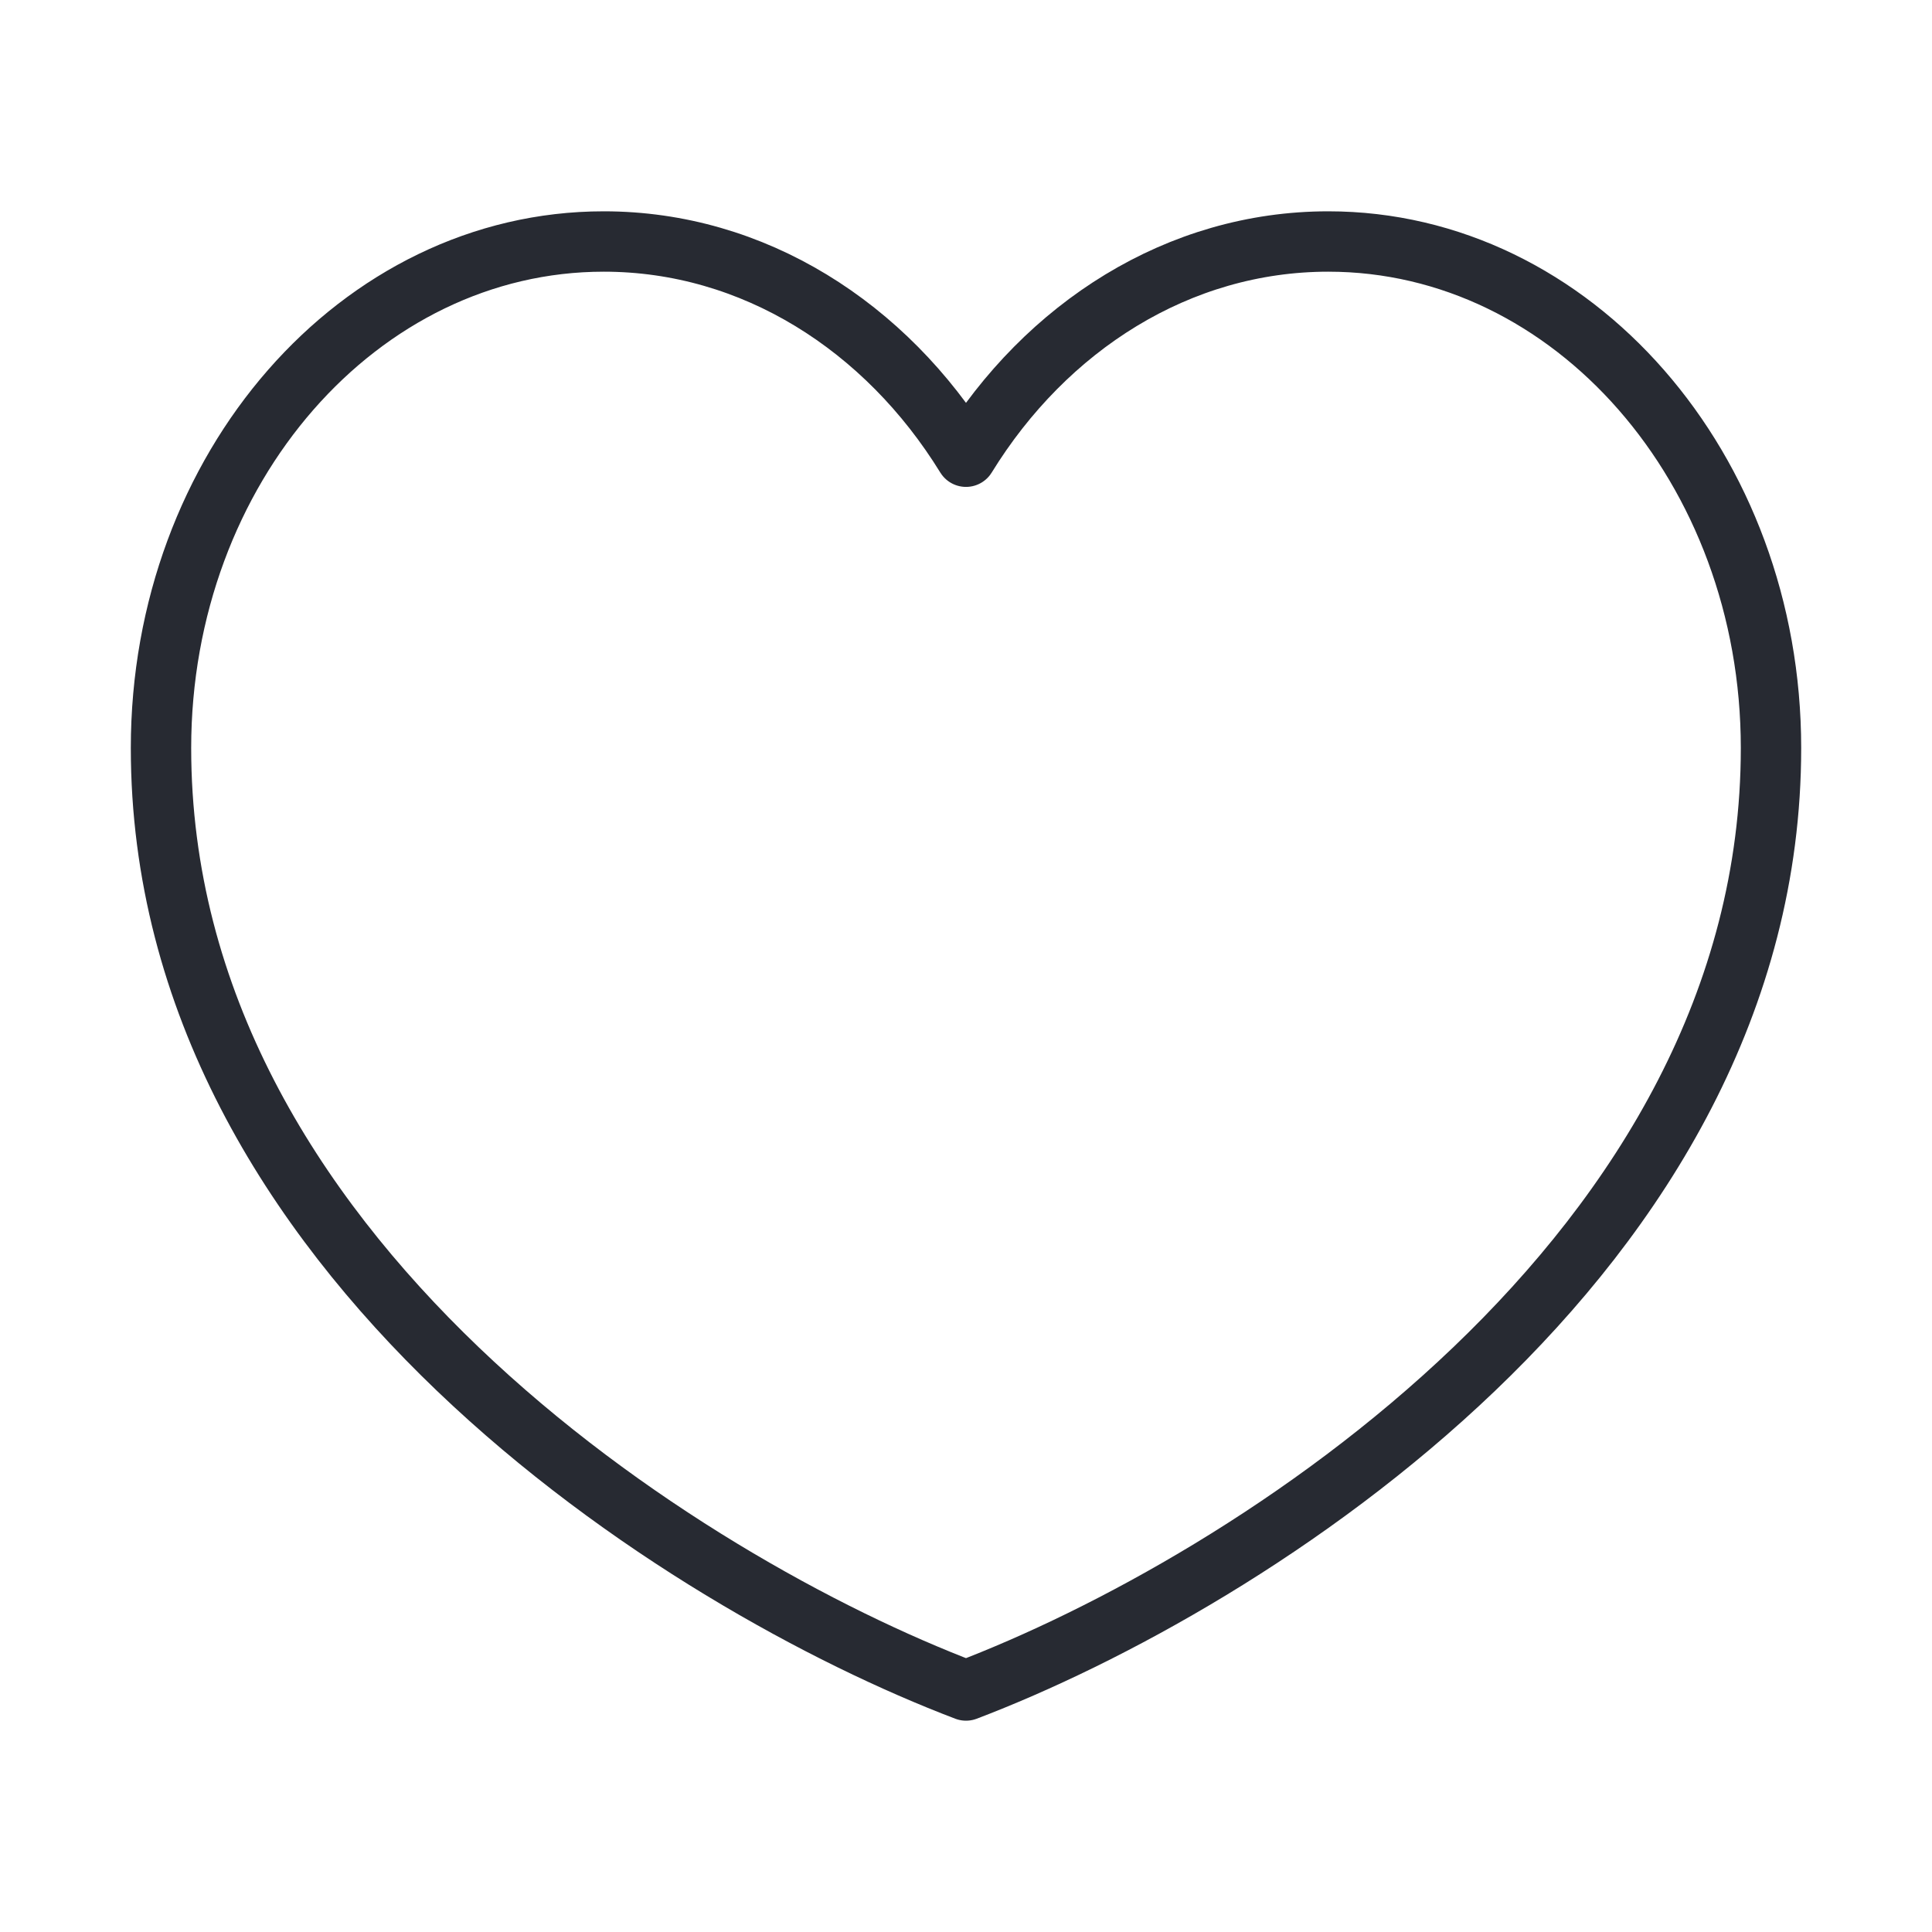
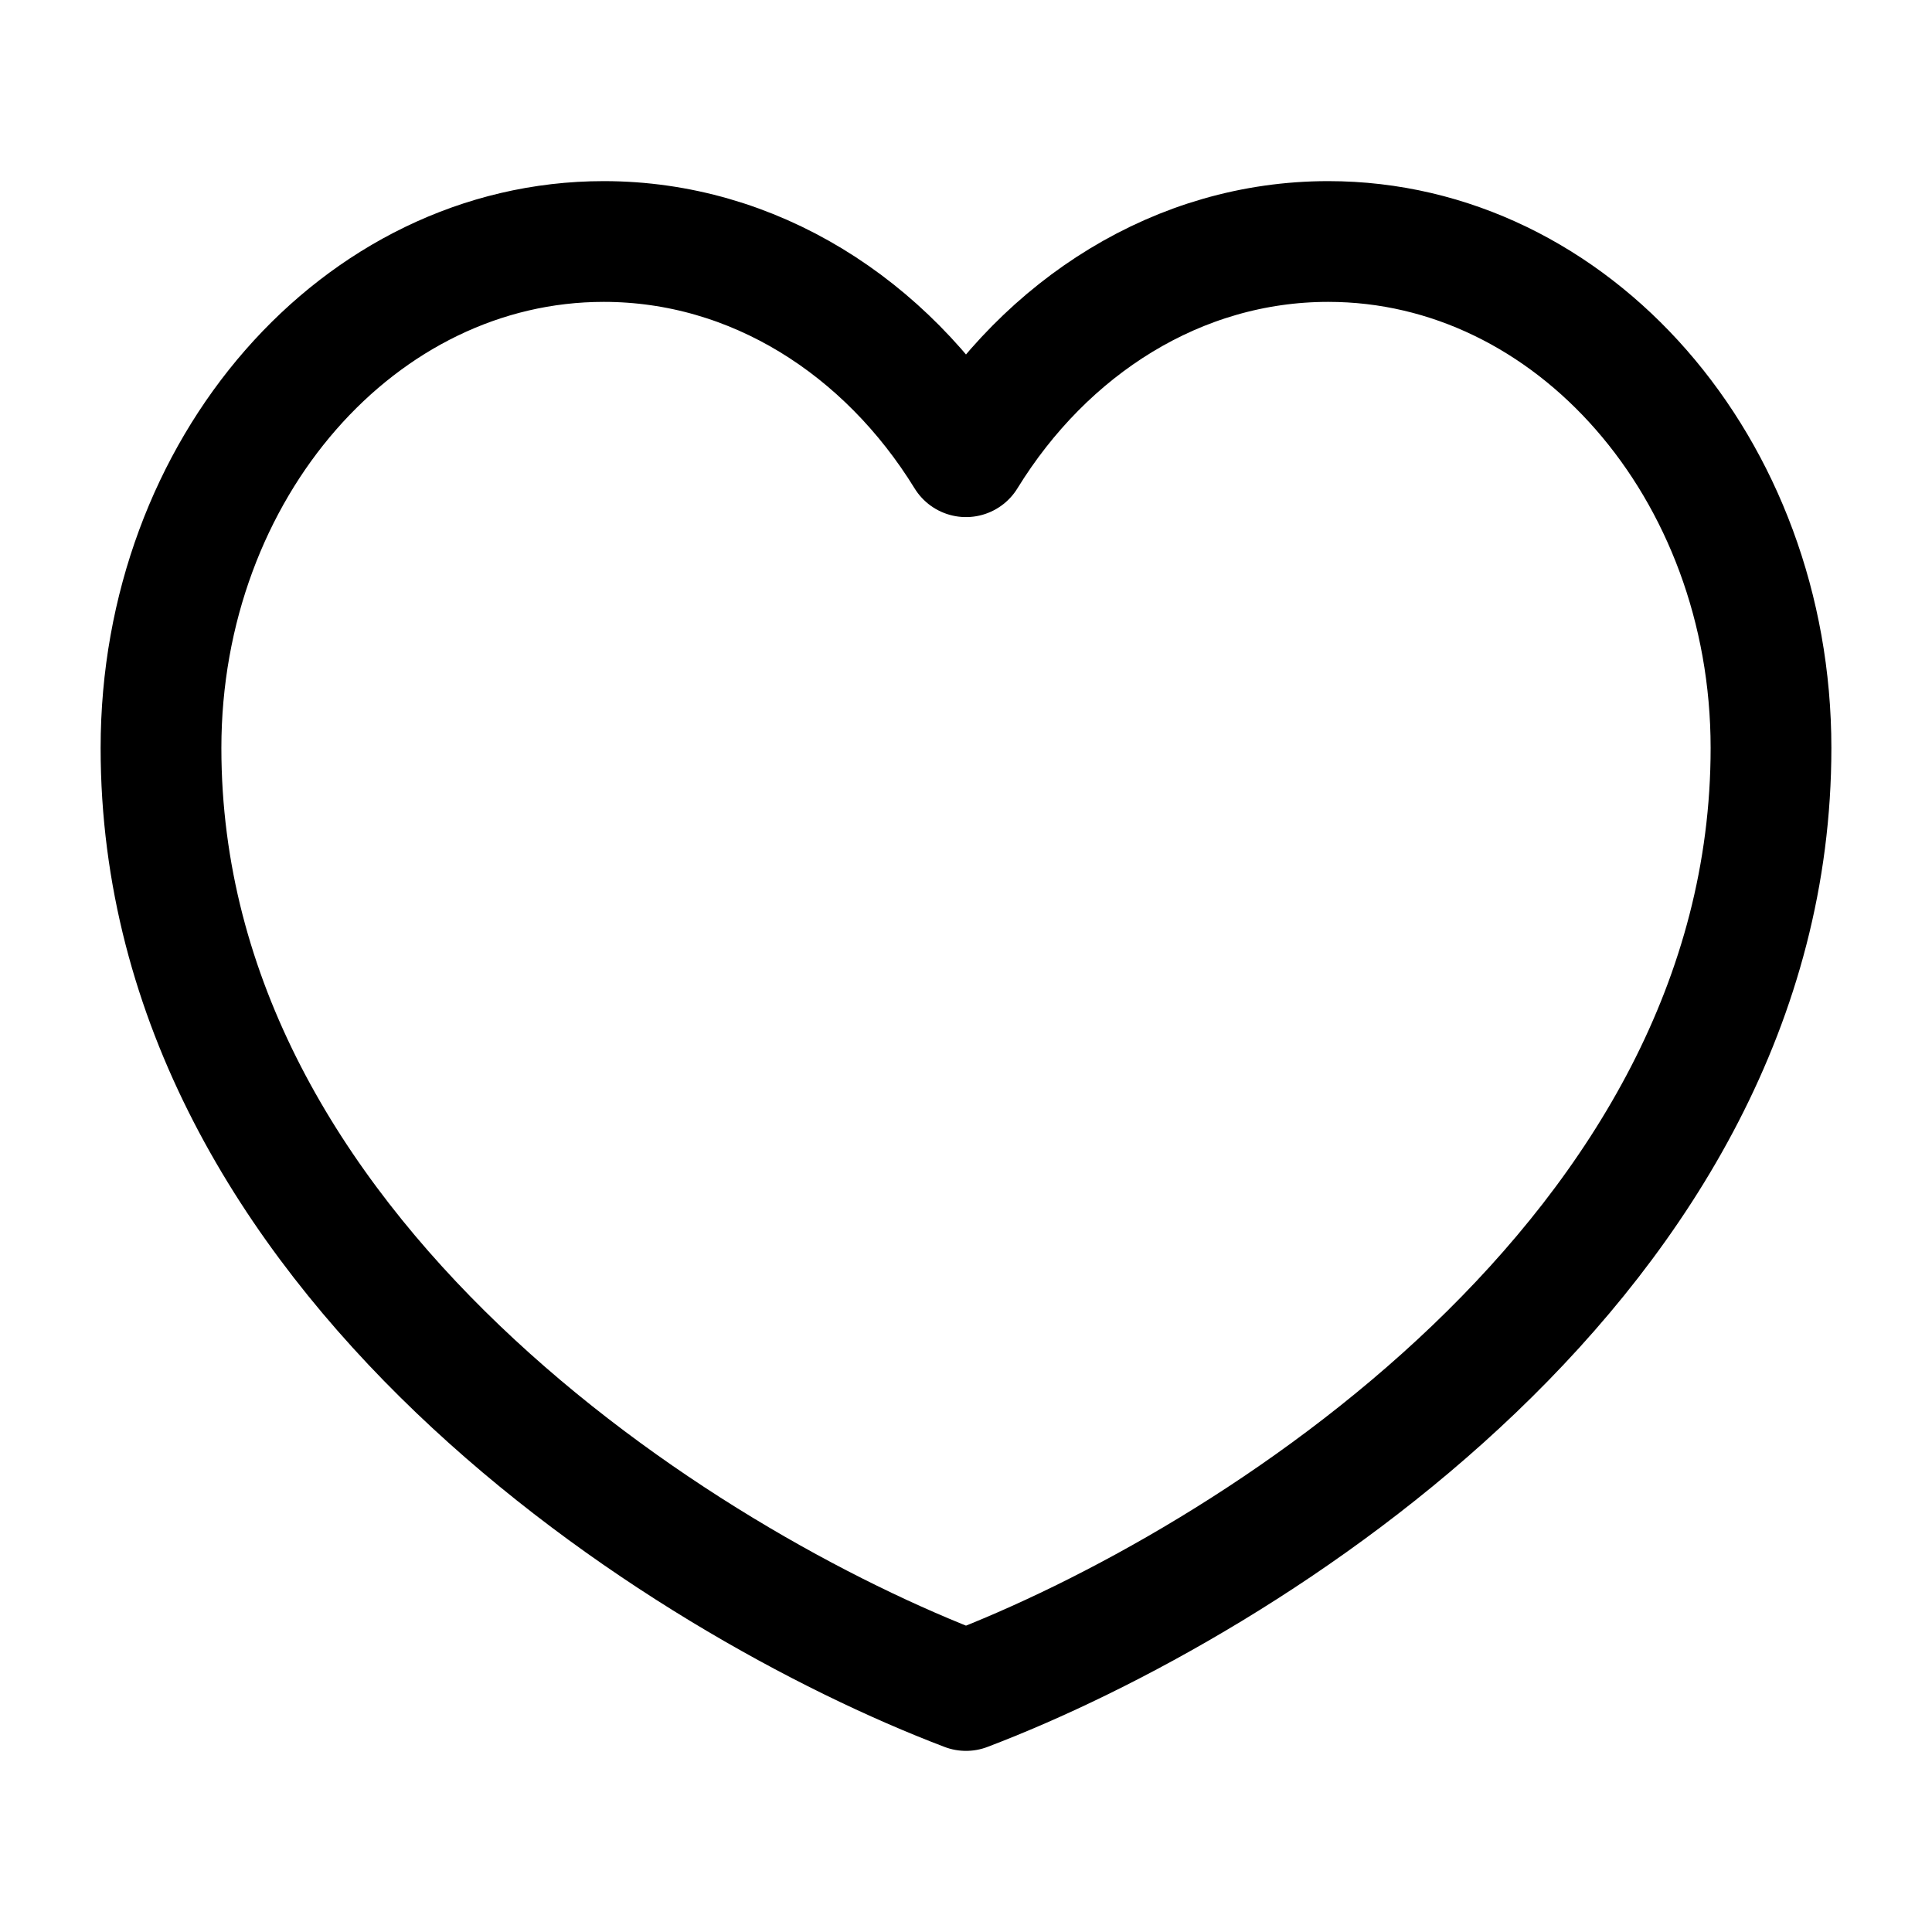
<svg xmlns="http://www.w3.org/2000/svg" width="48" height="48" viewBox="0 0 48 48" fill="none">
-   <path d="M15 6C8.926 6 4 11.636 4 18.584C4 31.171 17 39.338 24 42C31 39.338 44 31.171 44 18.584C44 11.638 39.074 6 33 6C29.28 6 25.991 8.112 24 11.347C22.009 8.112 18.72 6 15 6Z" stroke="#272A32" stroke-width="1.5" stroke-linecap="round" stroke-linejoin="round" />
+   <path d="M15 6C8.926 6 4 11.636 4 18.584C4 31.171 17 39.338 24 42C31 39.338 44 31.171 44 18.584C44 11.638 39.074 6 33 6C29.28 6 25.991 8.112 24 11.347C22.009 8.112 18.72 6 15 6Z" stroke="currentColor" stroke-width="3" stroke-linecap="round" stroke-linejoin="round" />
</svg>
